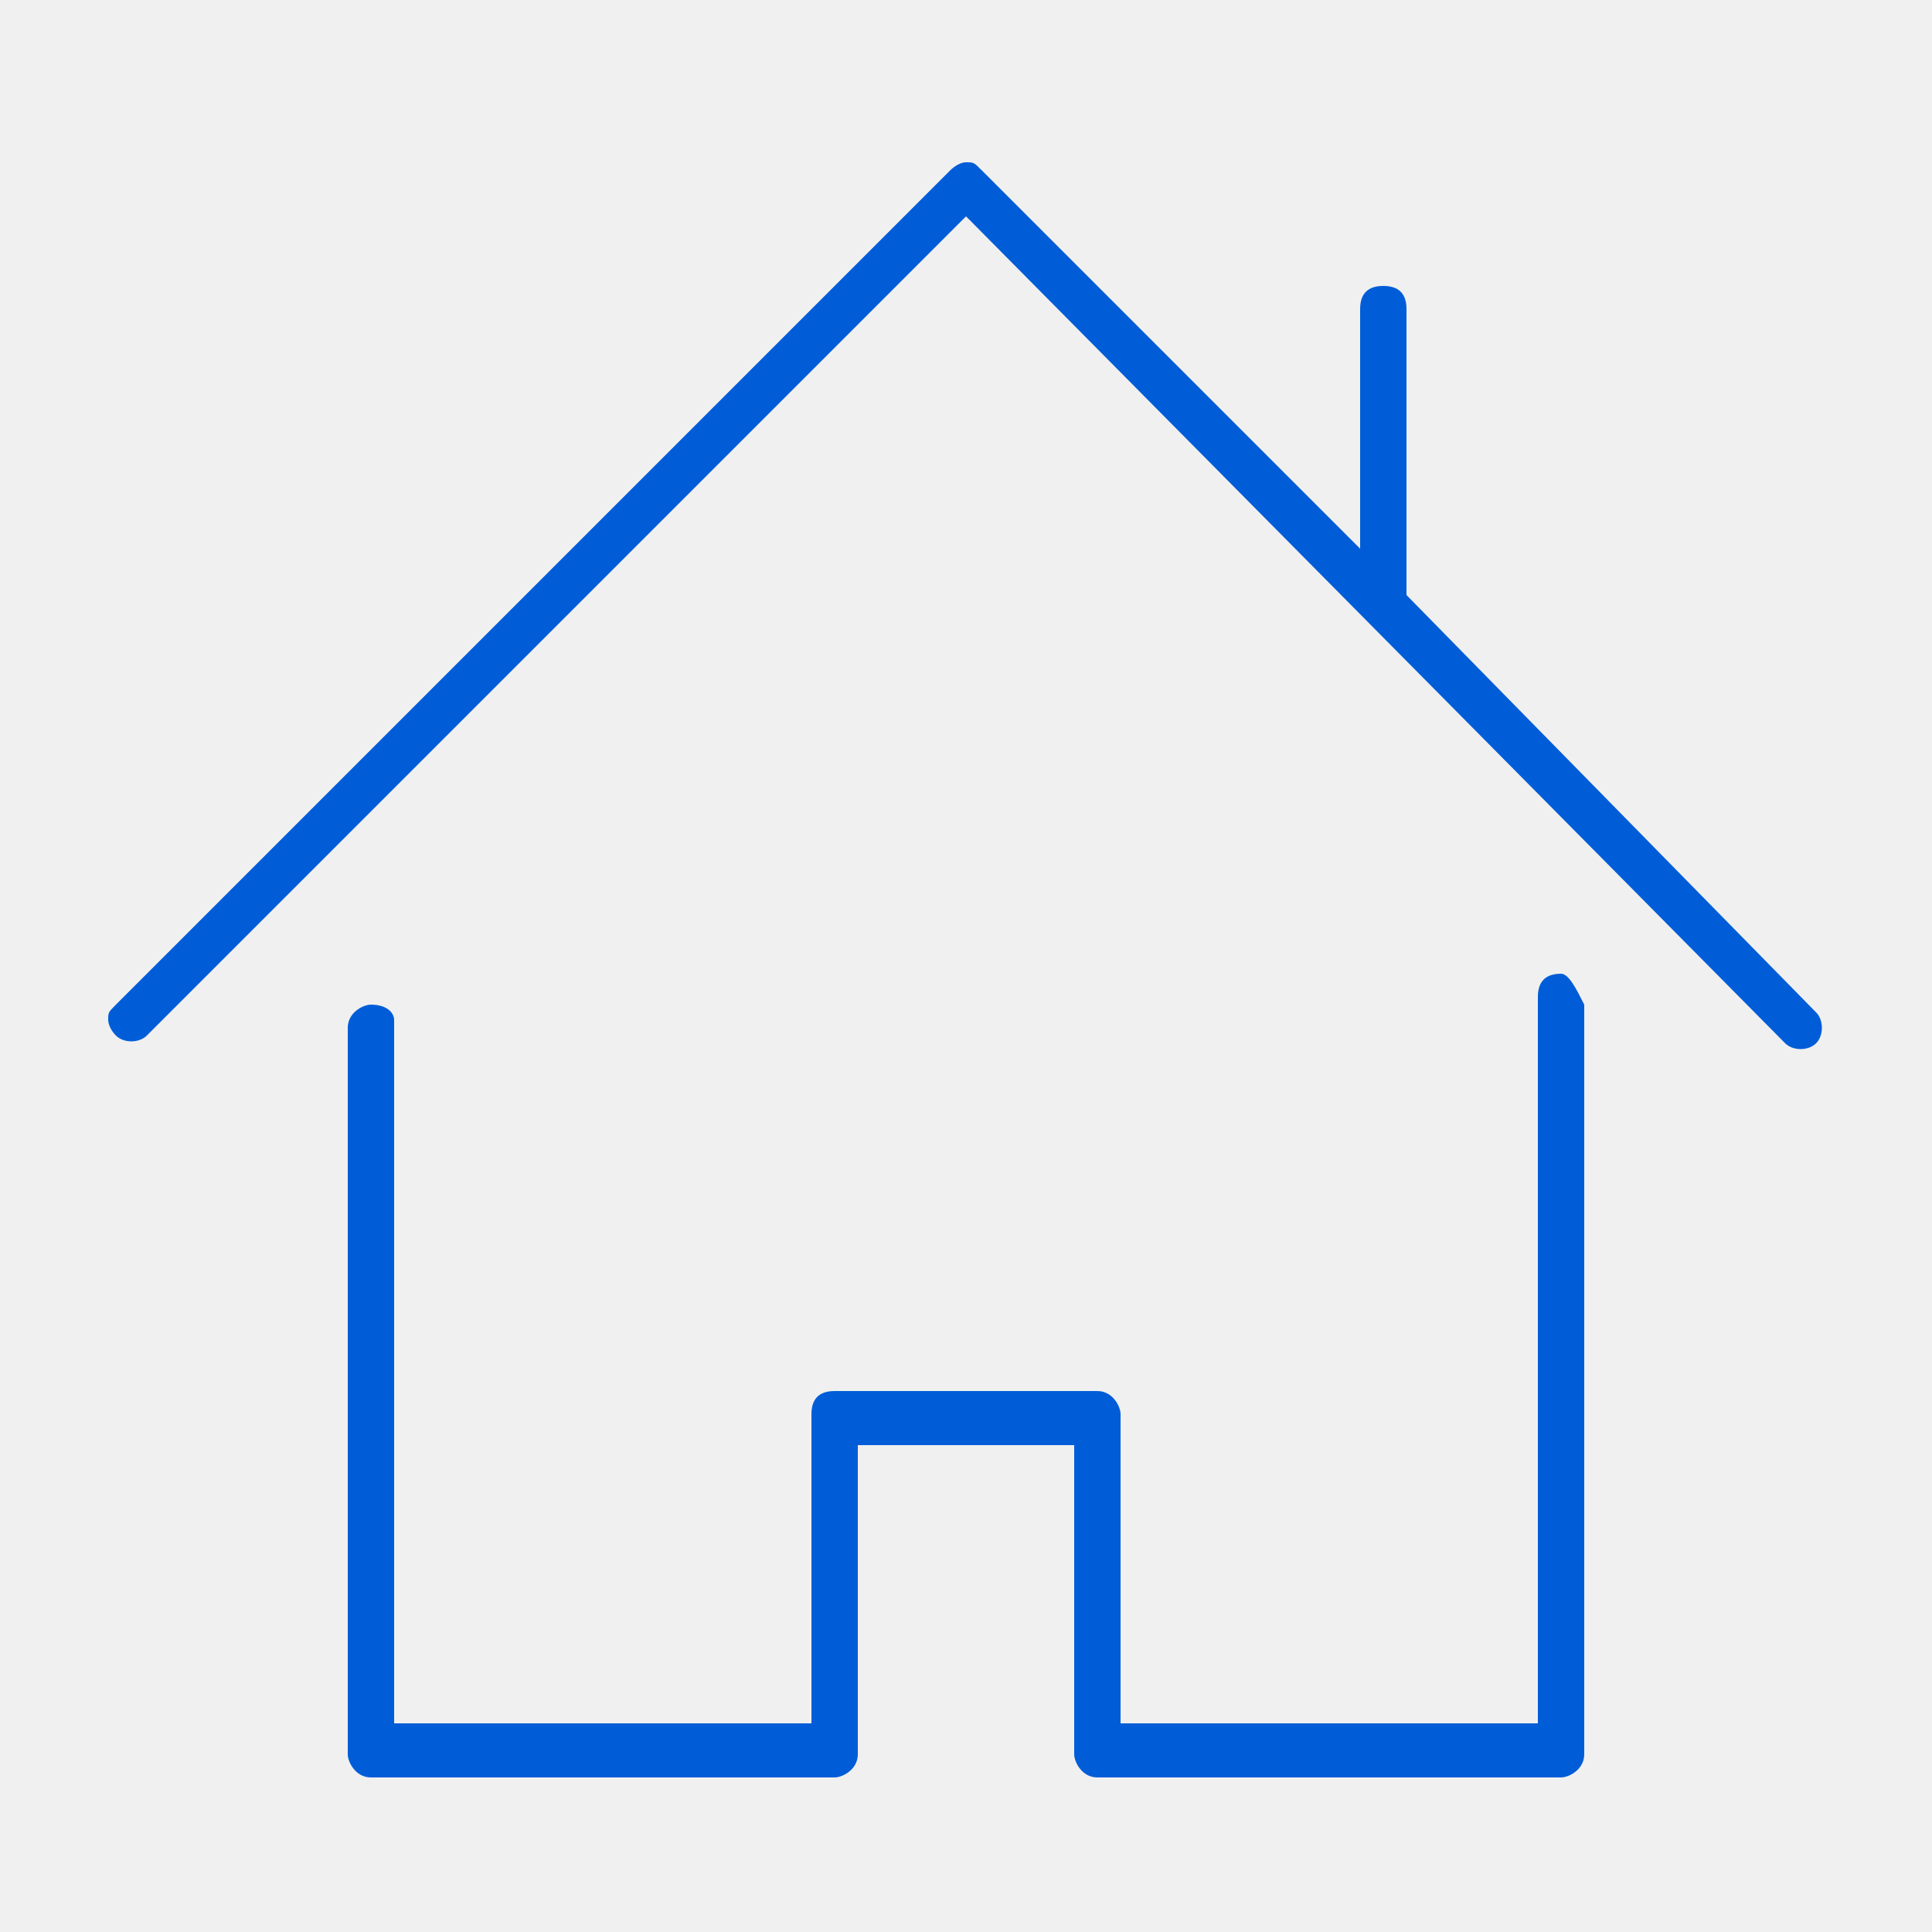
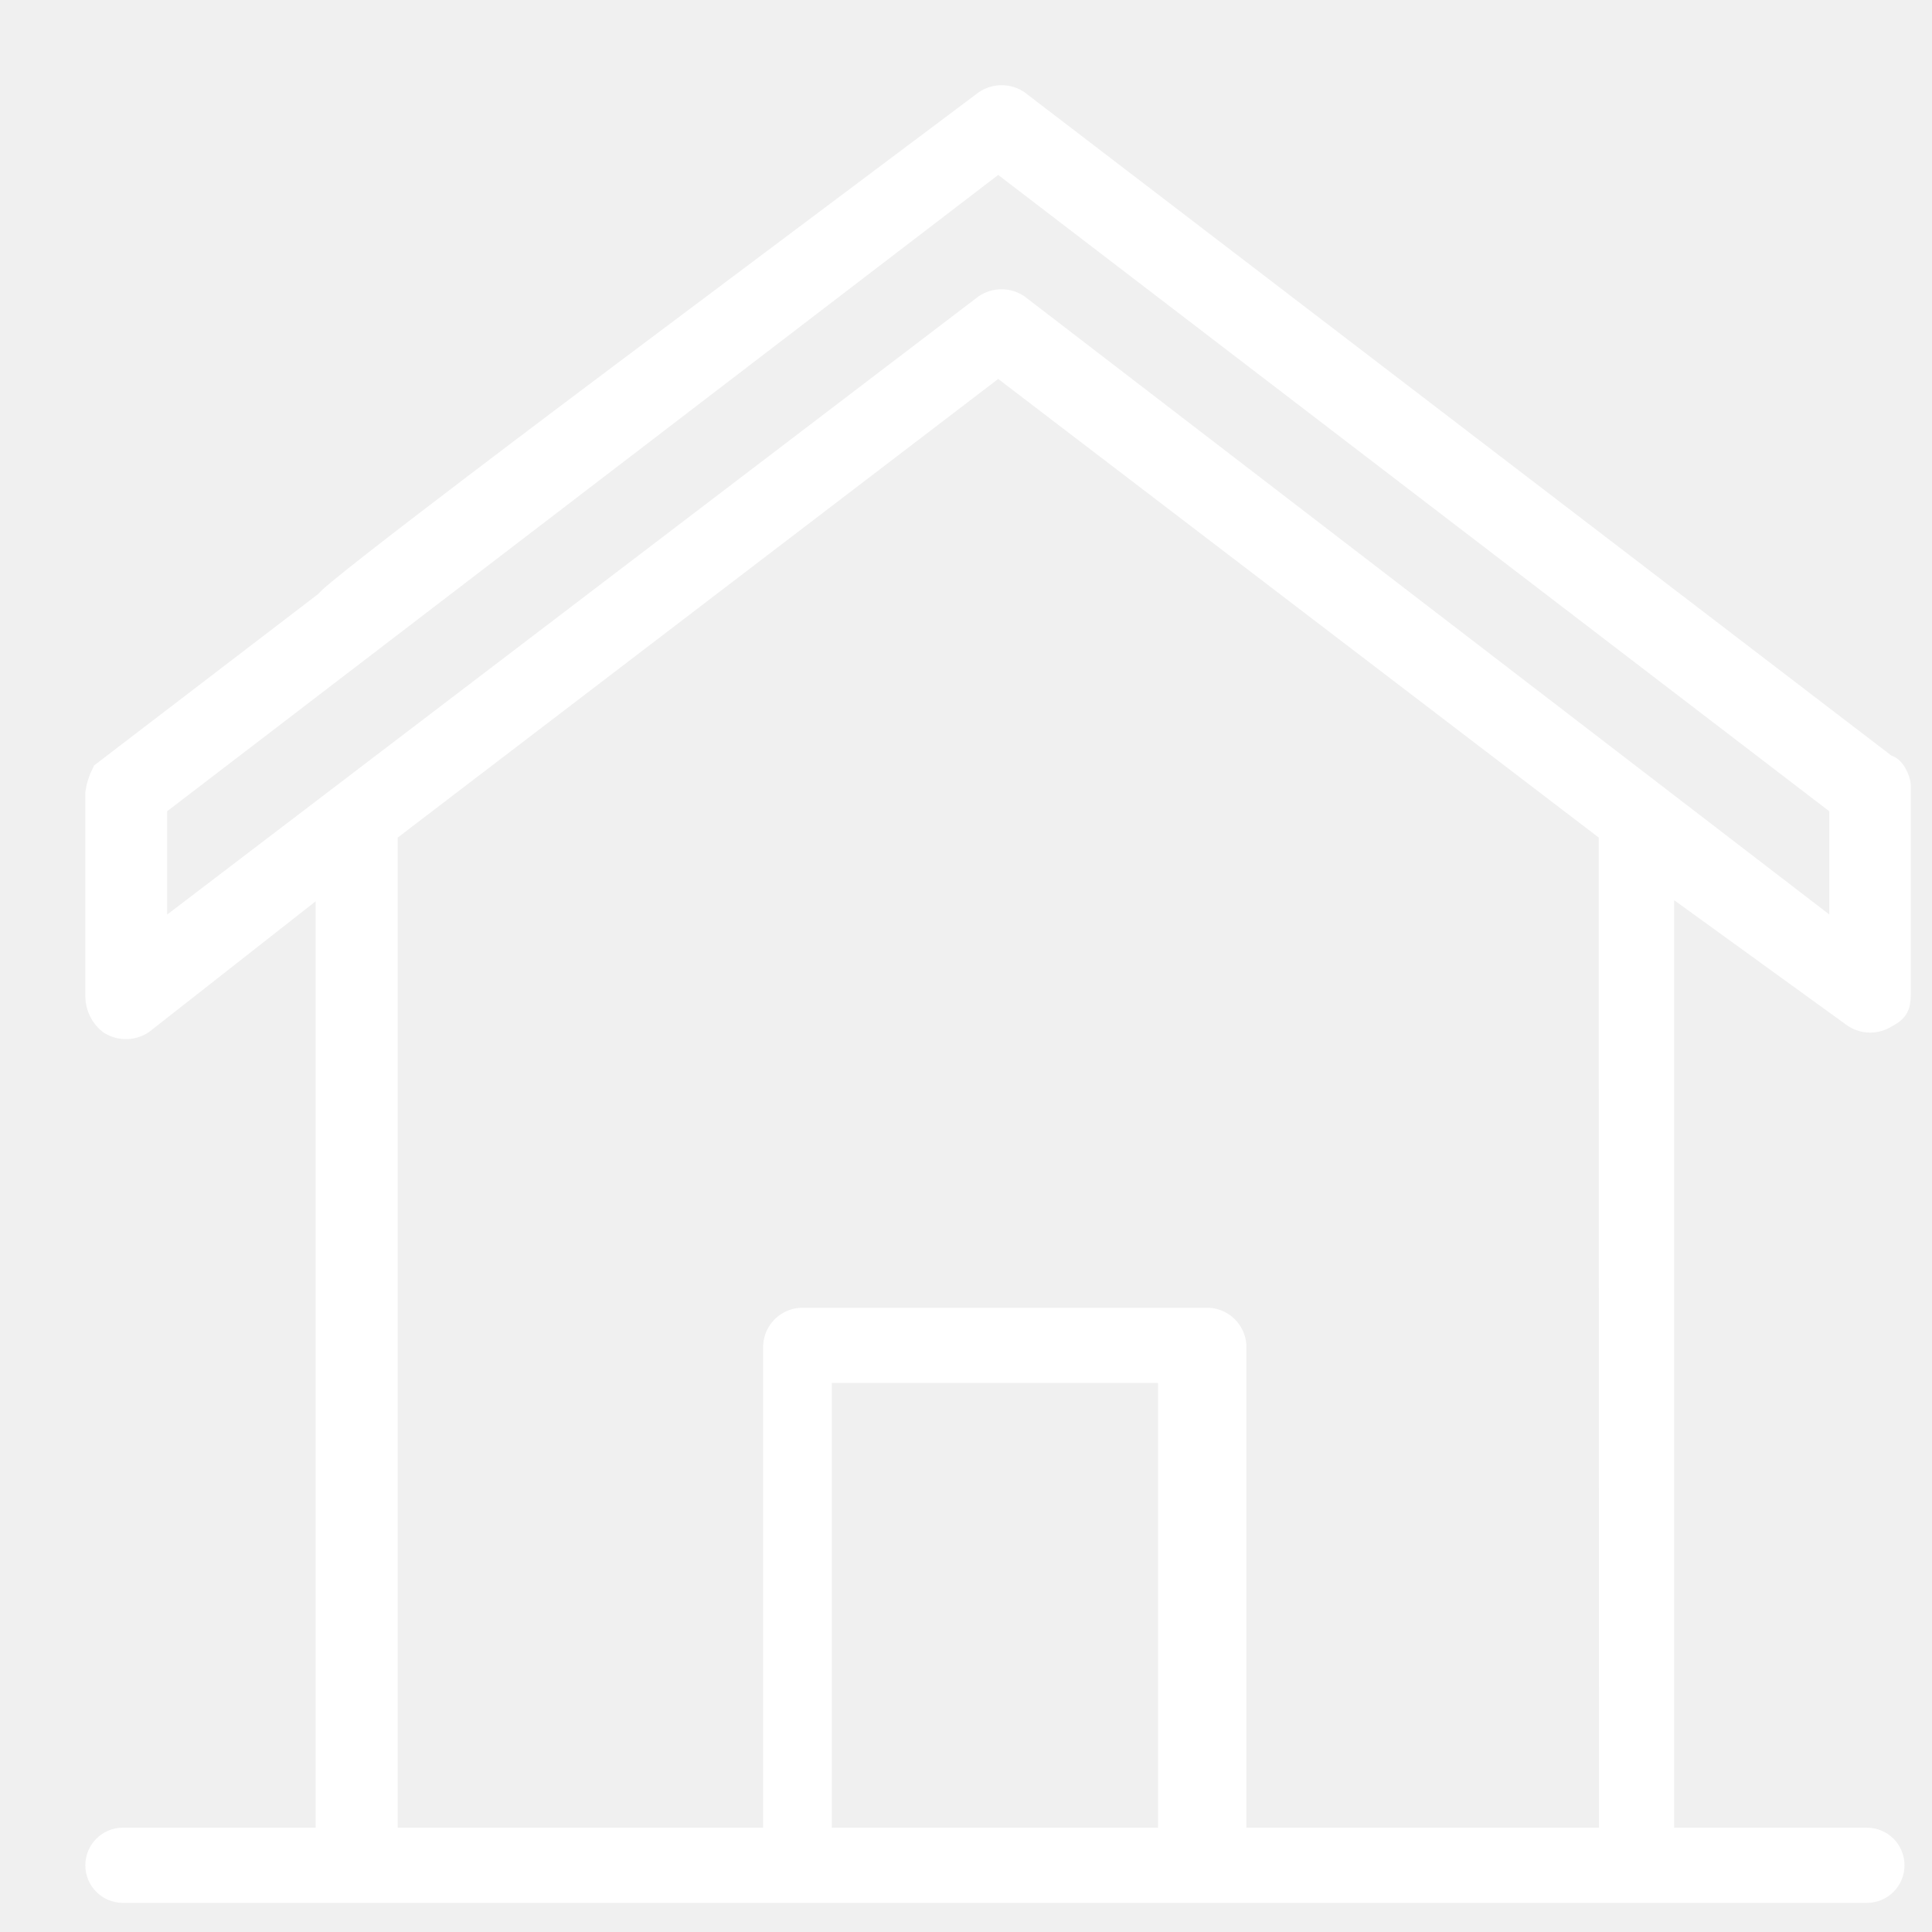
- <svg xmlns="http://www.w3.org/2000/svg" version="1.1" id="Слой_1" x="0px" y="0px" width="25px" height="25px" viewBox="0 0 25 25" style="enable-background:new 0 0 25 25;" xml:space="preserve">
-   <style type="text/css">
- 	.st0{fill:#12100B;}
- 	.st1{fill:#005DD7;}
- 	.st2{fill:#140F0D;}
- 	.st3{fill:none;}
- </style>
-   <g>
-     <path class="st1" d="M20.2,12.6c-0.2,0-0.3,0.1-0.3,0.3v9.4h-5.4v-4c0-0.1-0.1-0.3-0.3-0.3h-3.4c-0.2,0-0.3,0.1-0.3,0.3v4H5.1v-9.1   C5.1,13.1,5,13,4.8,13c-0.1,0-0.3,0.1-0.3,0.3v9.4c0,0.1,0.1,0.3,0.3,0.3h6c0.1,0,0.3-0.1,0.3-0.3v-4h2.8v4c0,0.1,0.1,0.3,0.3,0.3   h6c0.1,0,0.3-0.1,0.3-0.3v-9.7C20.4,12.8,20.3,12.6,20.2,12.6z" />
-     <path class="st1" d="M18.2,7.7V4c0-0.2-0.1-0.3-0.3-0.3c-0.2,0-0.3,0.1-0.3,0.3v3.1l-4.9-4.9c-0.1-0.1-0.1-0.1-0.2-0.1h0   c-0.1,0-0.2,0.1-0.2,0.1L1.5,13c-0.1,0.1-0.1,0.1-0.1,0.2c0,0,0,0.1,0.1,0.2l0,0c0.1,0.1,0.3,0.1,0.4,0L12.5,2.8l0.1,0.1l10.5,10.6   c0.1,0.1,0.3,0.1,0.4,0c0.1-0.1,0.1-0.3,0-0.4L18.2,7.7z" />
+ <svg xmlns="http://www.w3.org/2000/svg" viewBox="0 0 30 30">
+   <defs>
+     <style>
+       .cls-1 {
+         clip-path: url(#clip-XD_01_1);
+       }
+ 
+       .cls-2 {
+         fill: #fff;
+         stroke: #fff;
+         stroke-width: 0.35px;
+       }
+     </style>
+     <clipPath id="clip-XD_01_1">
+       <rect width="30" height="30" />
+     </clipPath>
+   </defs>
+   <g id="XD_01_1" data-name="XD 01 – 1" class="cls-1">
+     <path id="Path_1285" data-name="Path 1285" class="cls-2" d="M27.285,14.306a.456.456,0,0,0,.511,0c.2-.1.2-.2.2-.409V10.729c0-.1-.1-.307-.2-.307L14.307.1A.456.456,0,0,0,13.8.1L8.073,4.394s-4.5,3.372-4.5,3.474L.1,10.525a1.029,1.029,0,0,0-.1.307V14a.531.531,0,0,0,.2.409.464.464,0,0,0,.511,0L3.577,12.16V27.08H.409a.409.409,0,0,0,0,.818h27.08a.409.409,0,1,0,0-.818H24.321V12.16ZM.92,11.036,14,1.021,27.08,11.036V13.08L14.307,3.27a.456.456,0,0,0-.511,0L.92,13.08ZM16.657,27.08H11.241V19.824h5.416Zm6.847,0H17.679V19.416a.44.44,0,0,0-.409-.409H10.934a.44.44,0,0,0-.409.409V27.08H4.5V11.445L14,4.189l9.5,7.255Zm0,0" transform="translate(1.5 1.475)" />
  </g>
</svg>
